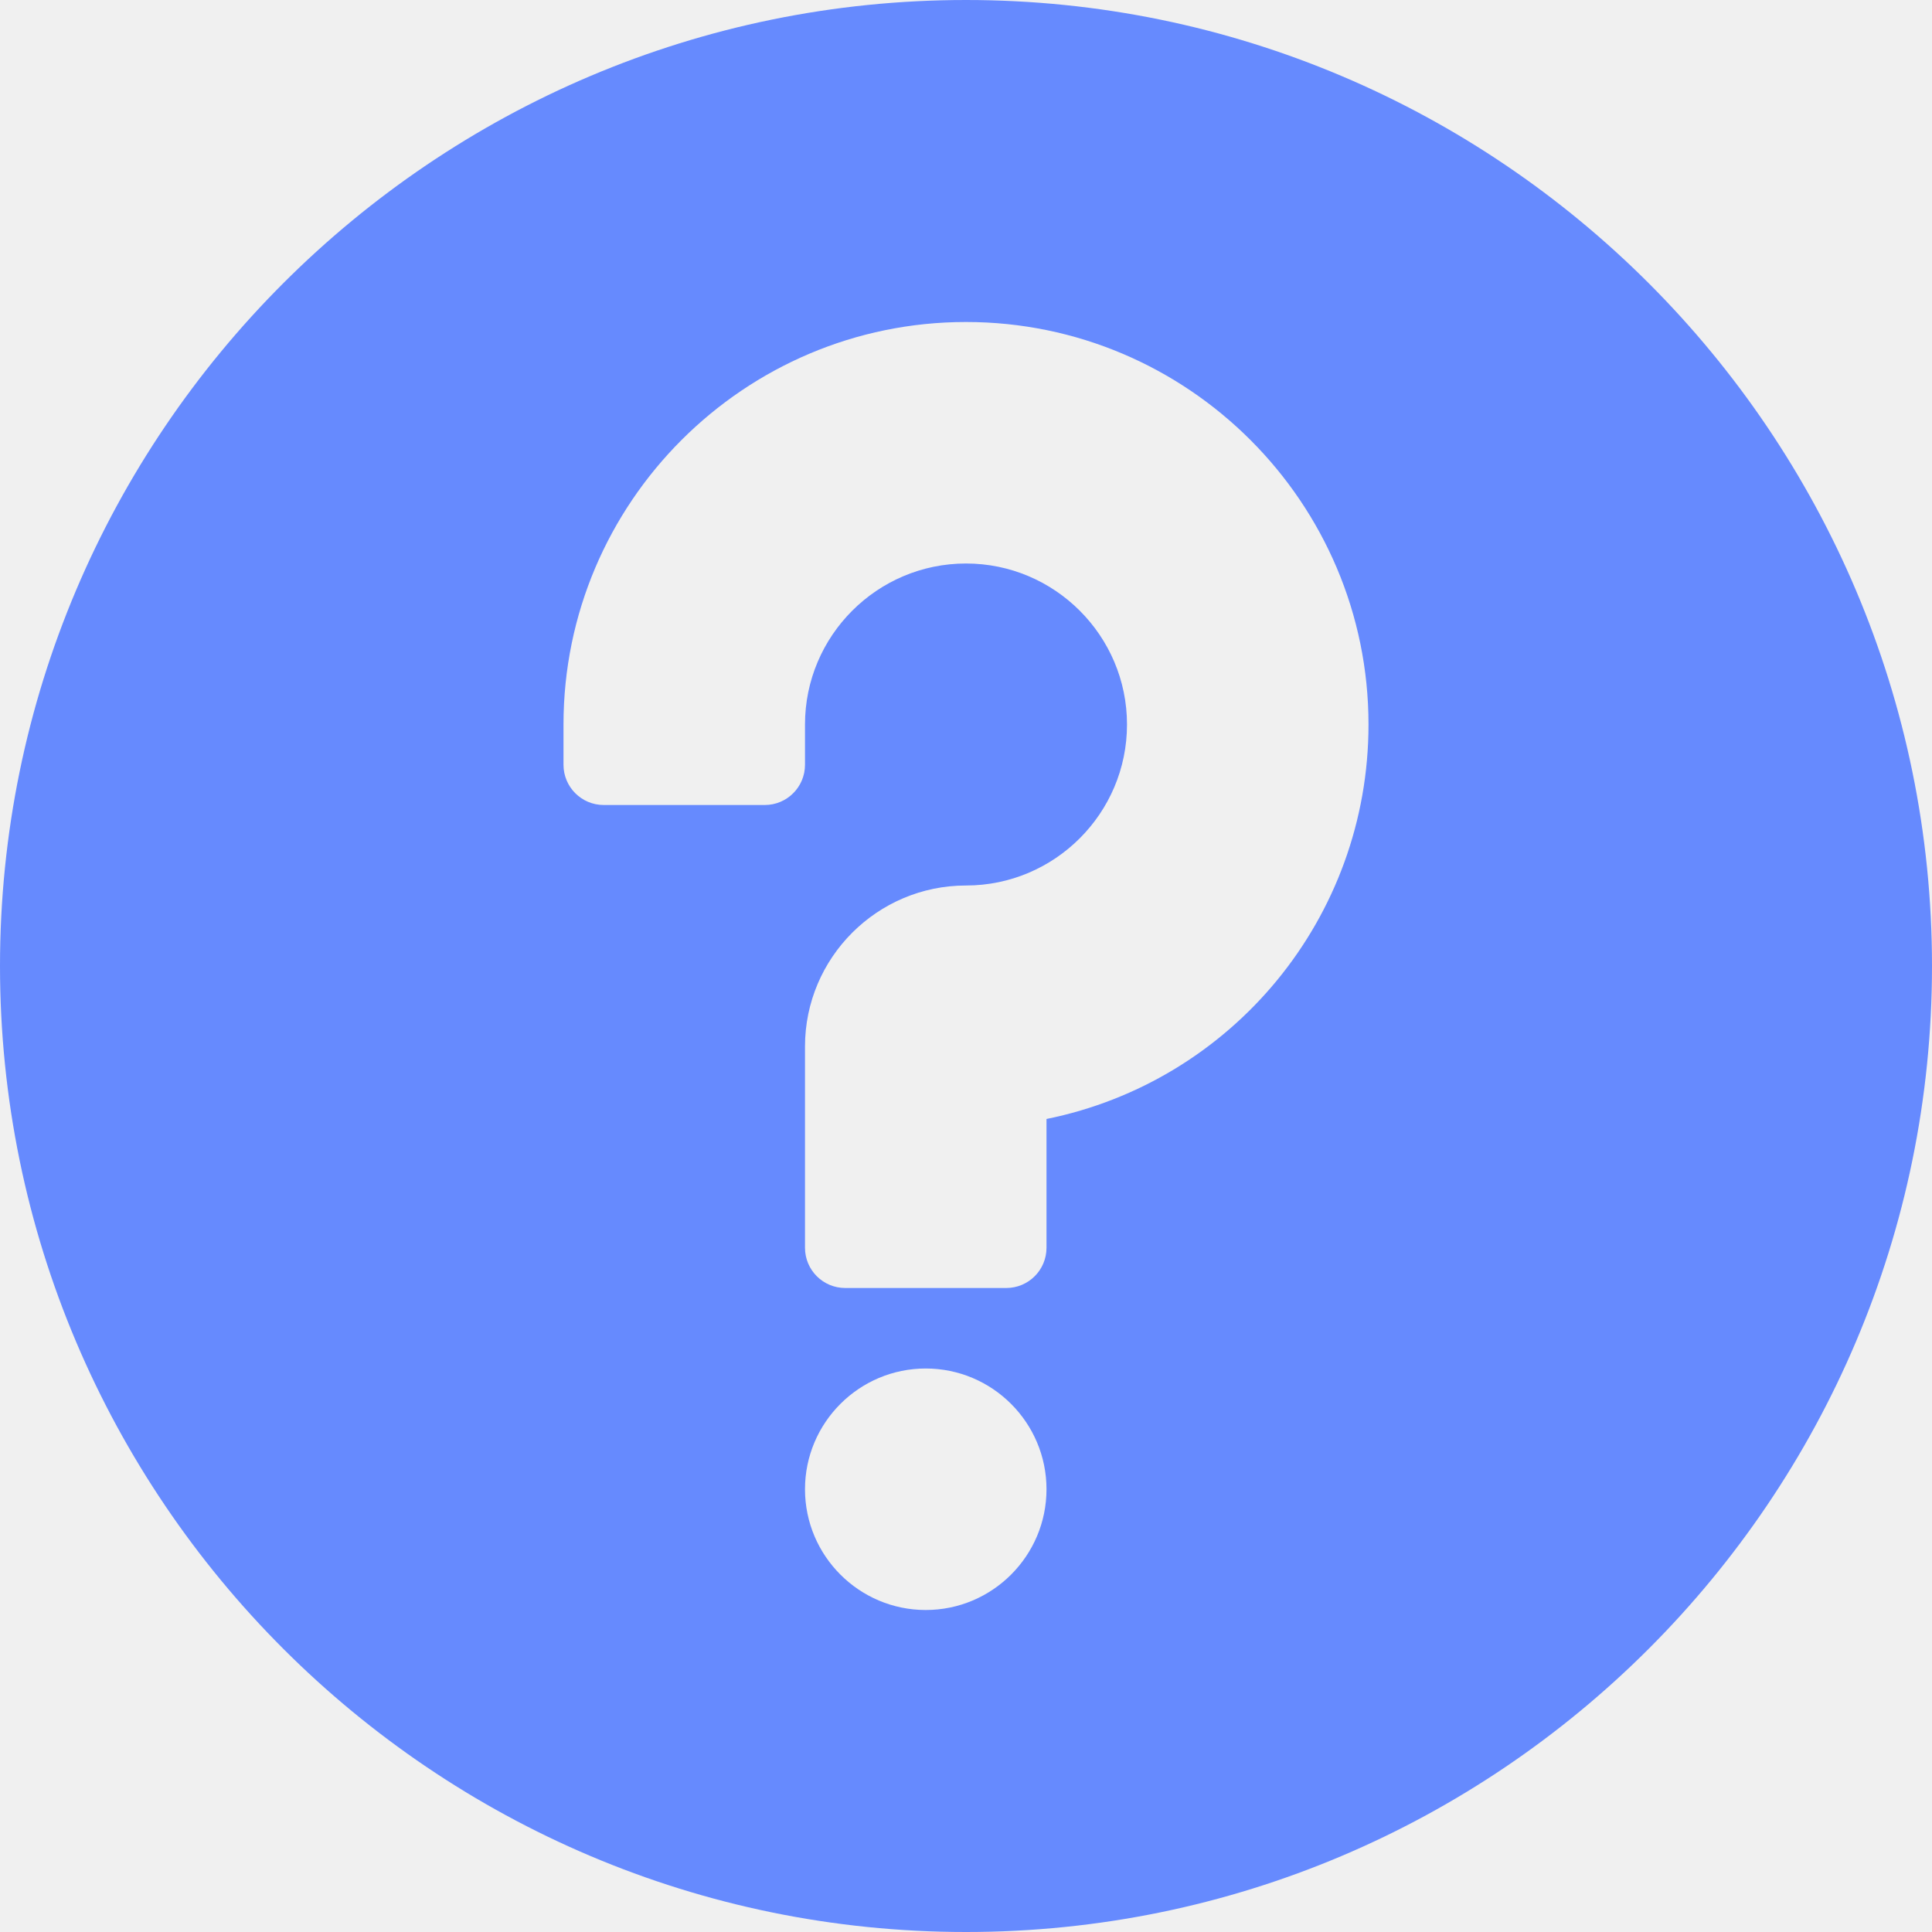
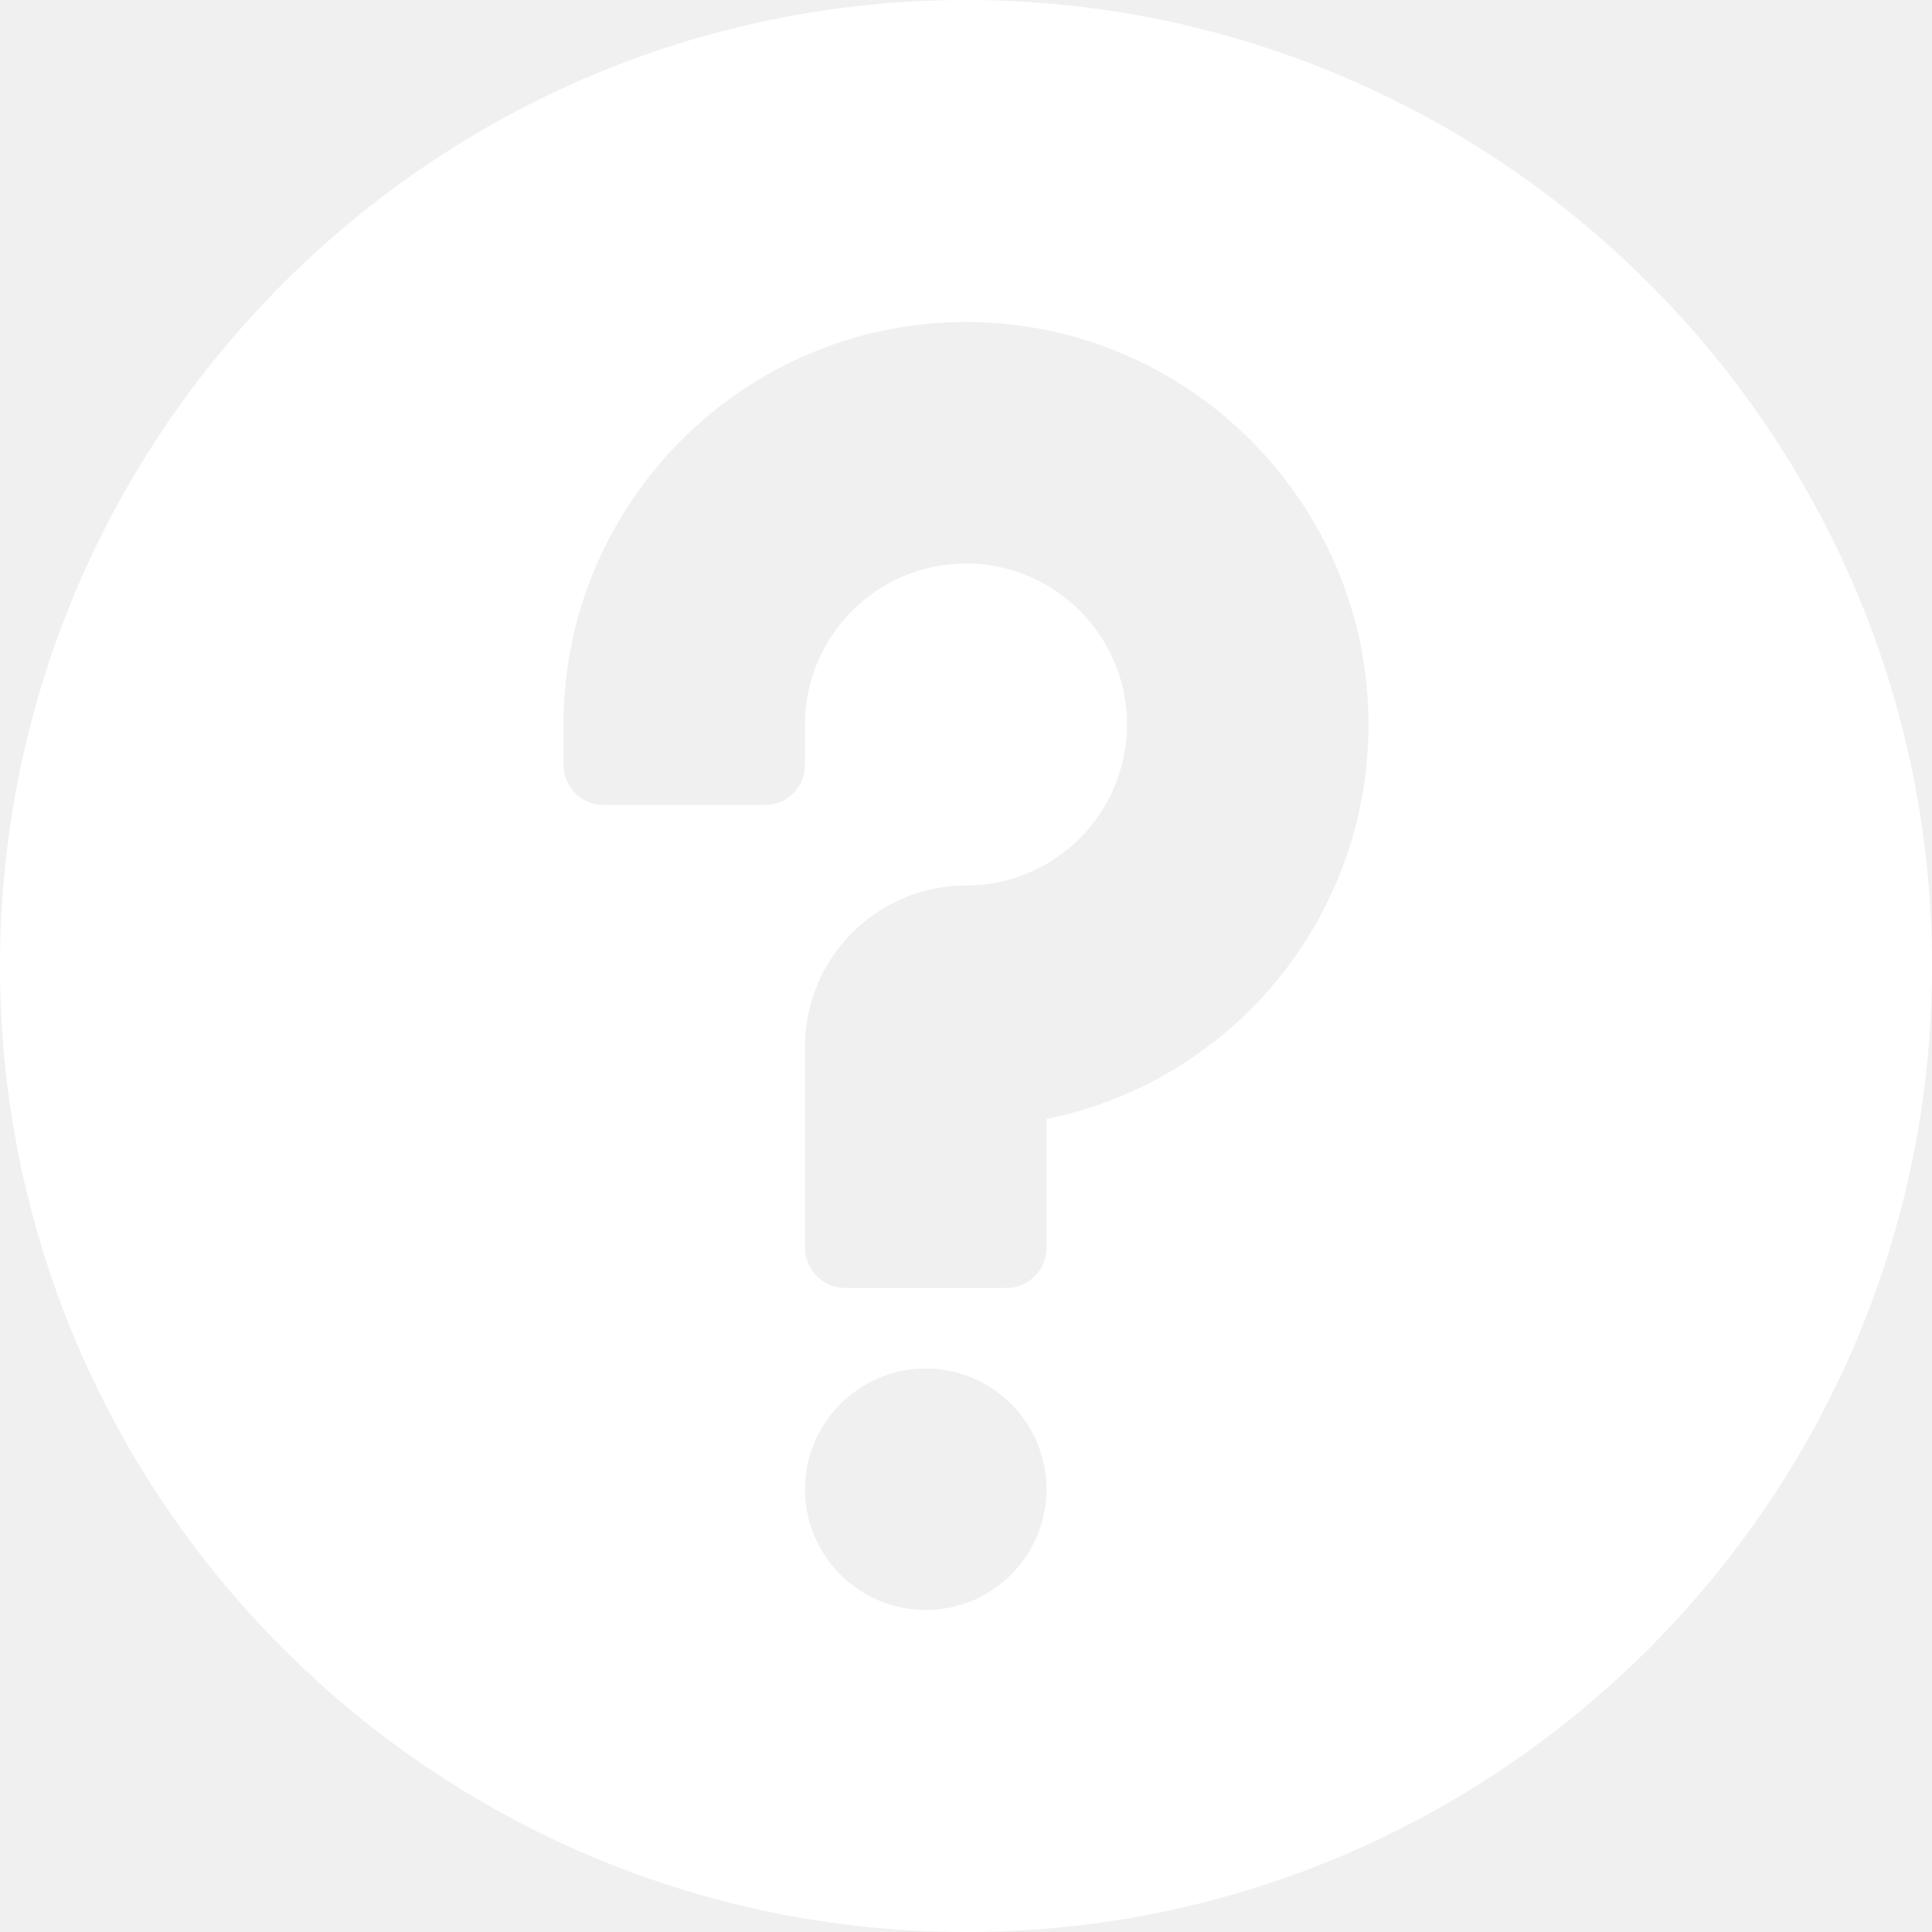
- <svg xmlns="http://www.w3.org/2000/svg" version="1.1" id="Capa_1" x="0px" y="0px" viewBox="0 0 512 512" style="enable-background:new 0 0 512 512;" xml:space="preserve" fill="#668AFE">
+ <svg xmlns="http://www.w3.org/2000/svg" version="1.1" id="Capa_1" x="0px" y="0px" viewBox="0 0 512 512" style="enable-background:new 0 0 512 512;" xml:space="preserve" fill="#FFFFFF">
  <g>
    <g>
      <path d="M256,0C114.833,0,0,114.833,0,256s114.833,256,256,256s256-114.833,256-256S397.167,0,256,0z M245.333,426.667    c-17.646,0-32-14.354-32-32s14.354-32,32-32c17.646,0,32,14.354,32,32S262.979,426.667,245.333,426.667z M277.333,296.542v34.125    c0,5.896-4.771,10.667-10.667,10.667H224c-5.896,0-10.667-4.771-10.667-10.667v-53.333c0-23.521,19.146-42.667,42.667-42.667    s42.667-19.146,42.667-42.667S279.521,149.333,256,149.333S213.333,168.479,213.333,192v10.667    c0,5.896-4.771,10.667-10.667,10.667H160c-5.896,0-10.667-4.771-10.667-10.667V192c0-58.813,47.854-106.667,106.667-106.667    S362.667,133.188,362.667,192C362.667,243.188,326.604,286.563,277.333,296.542z" />
    </g>
  </g>
  <g>
</g>
  <g>
</g>
  <g>
</g>
  <g>
</g>
  <g>
</g>
  <g>
</g>
  <g>
</g>
  <g>
</g>
  <g>
</g>
  <g>
</g>
  <g>
</g>
  <g>
</g>
  <g>
</g>
  <g>
</g>
  <g>
</g>
</svg>
